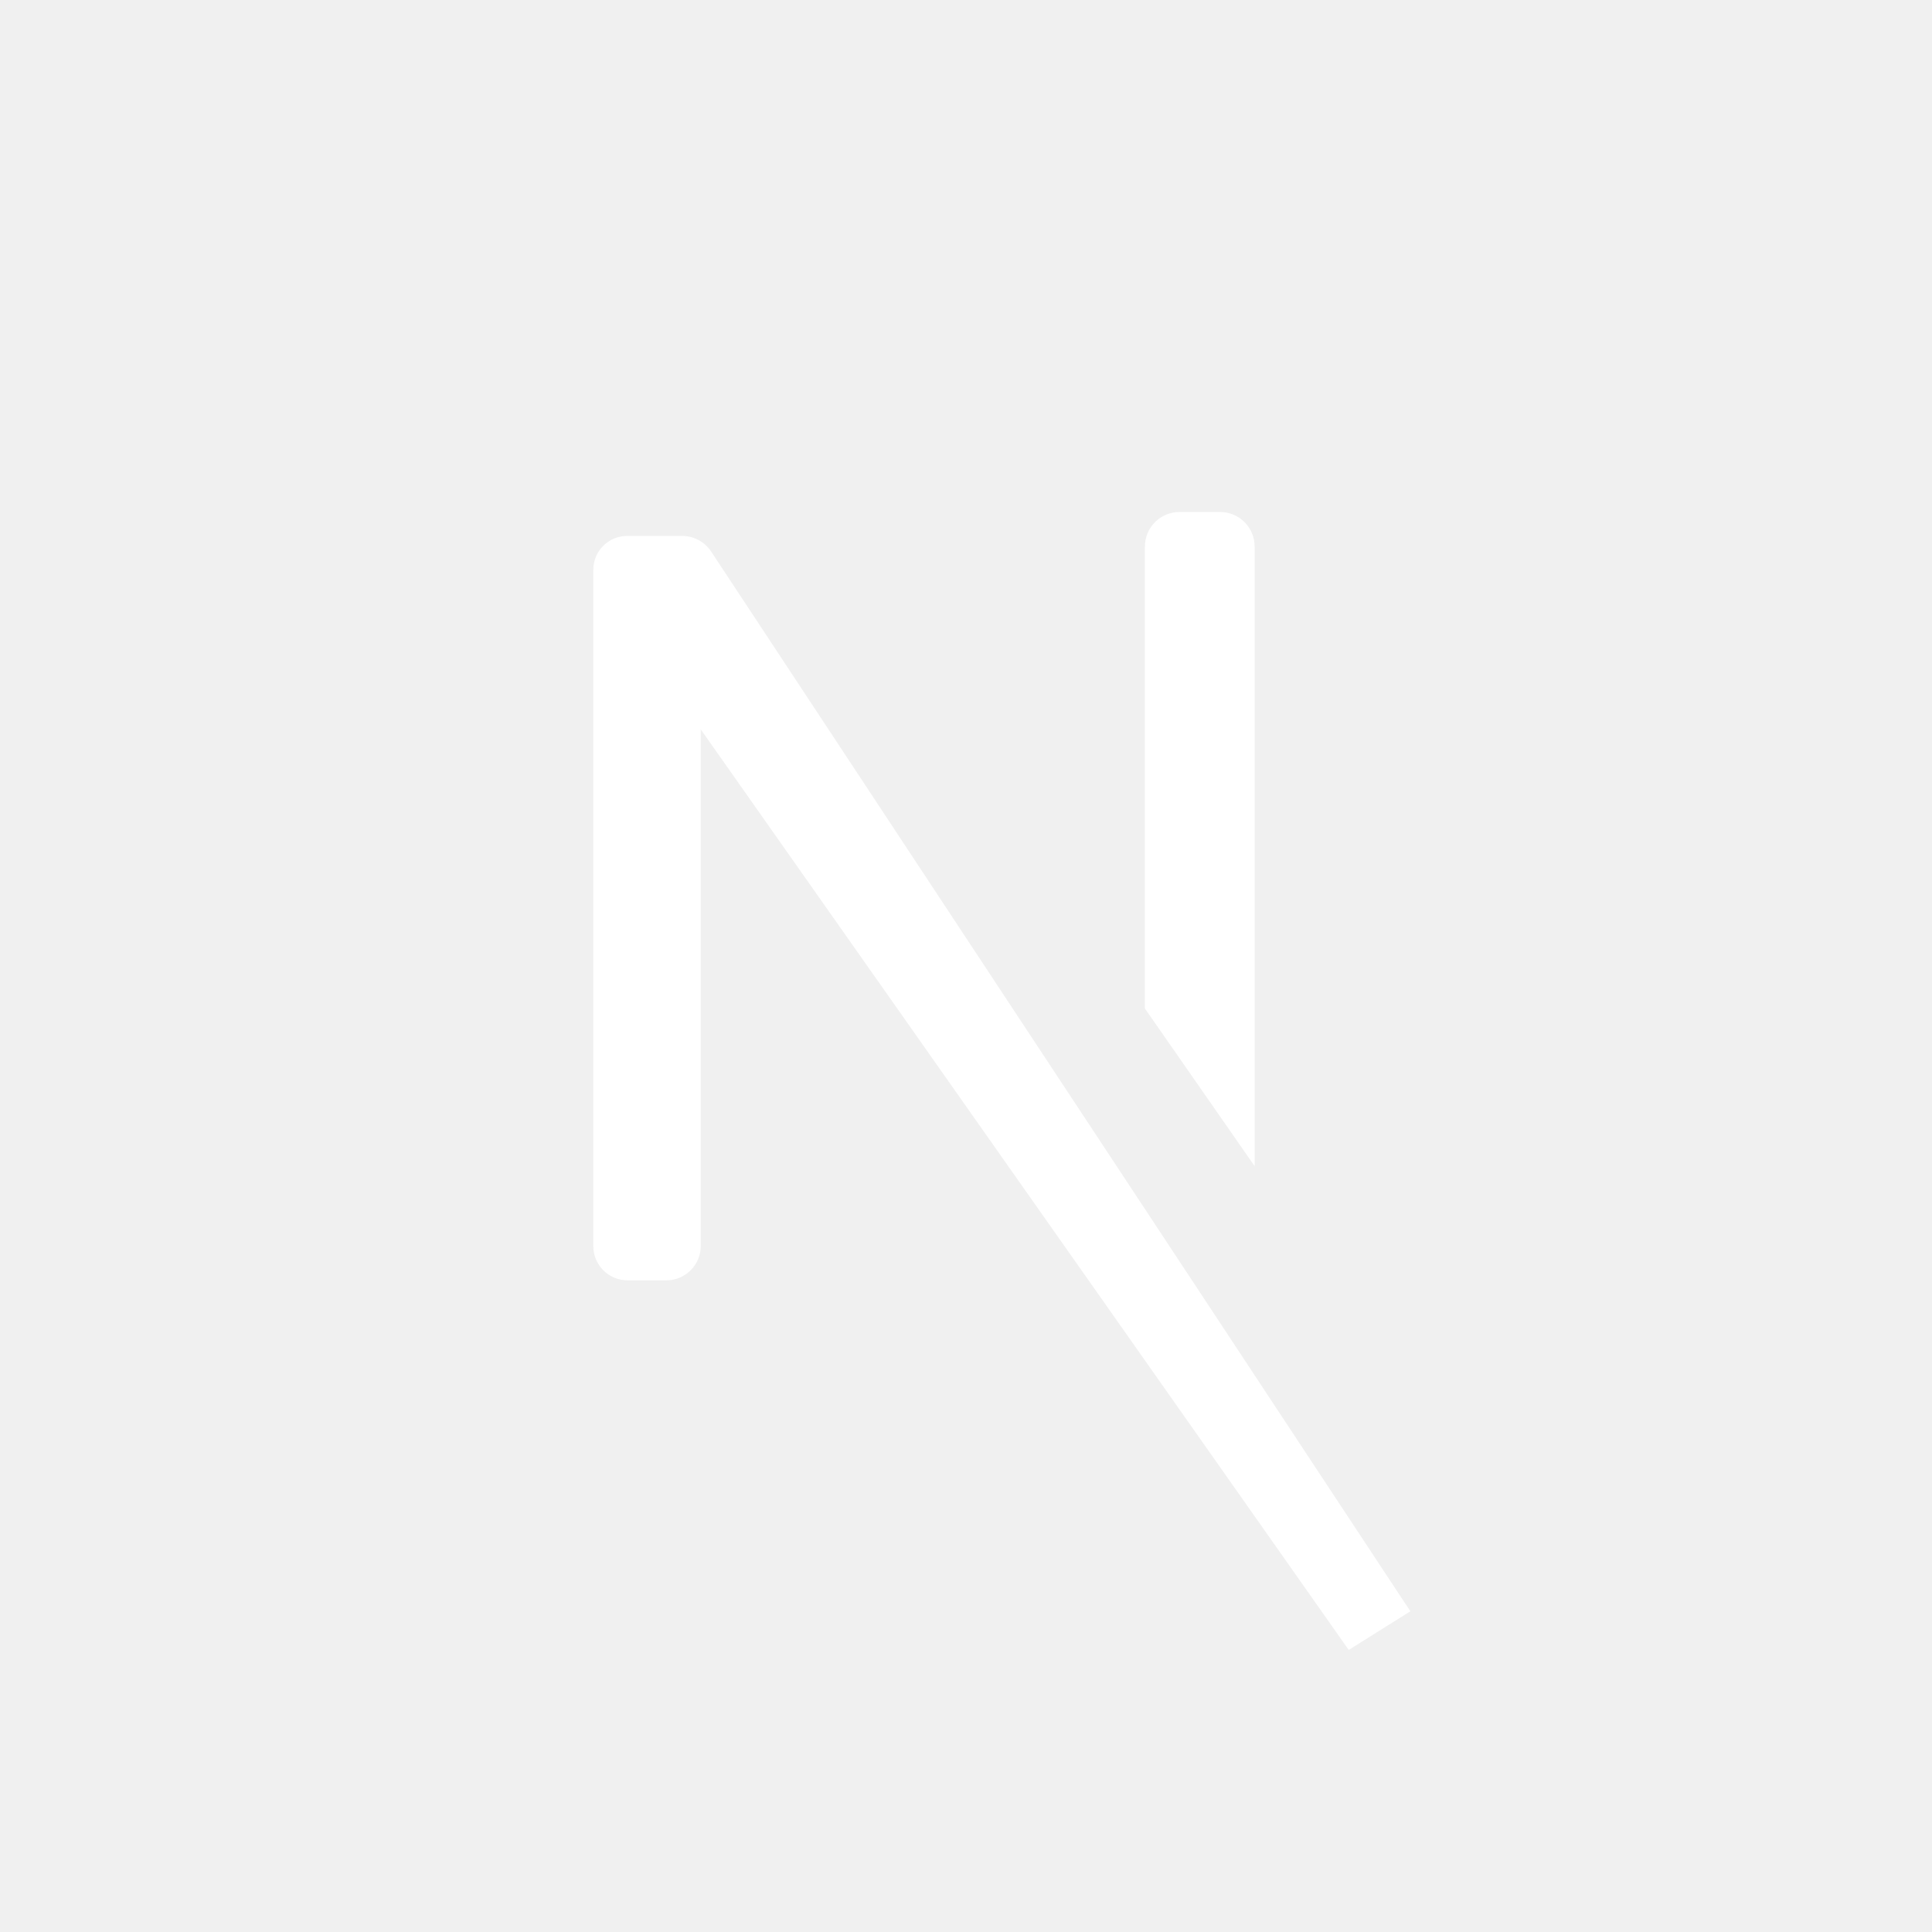
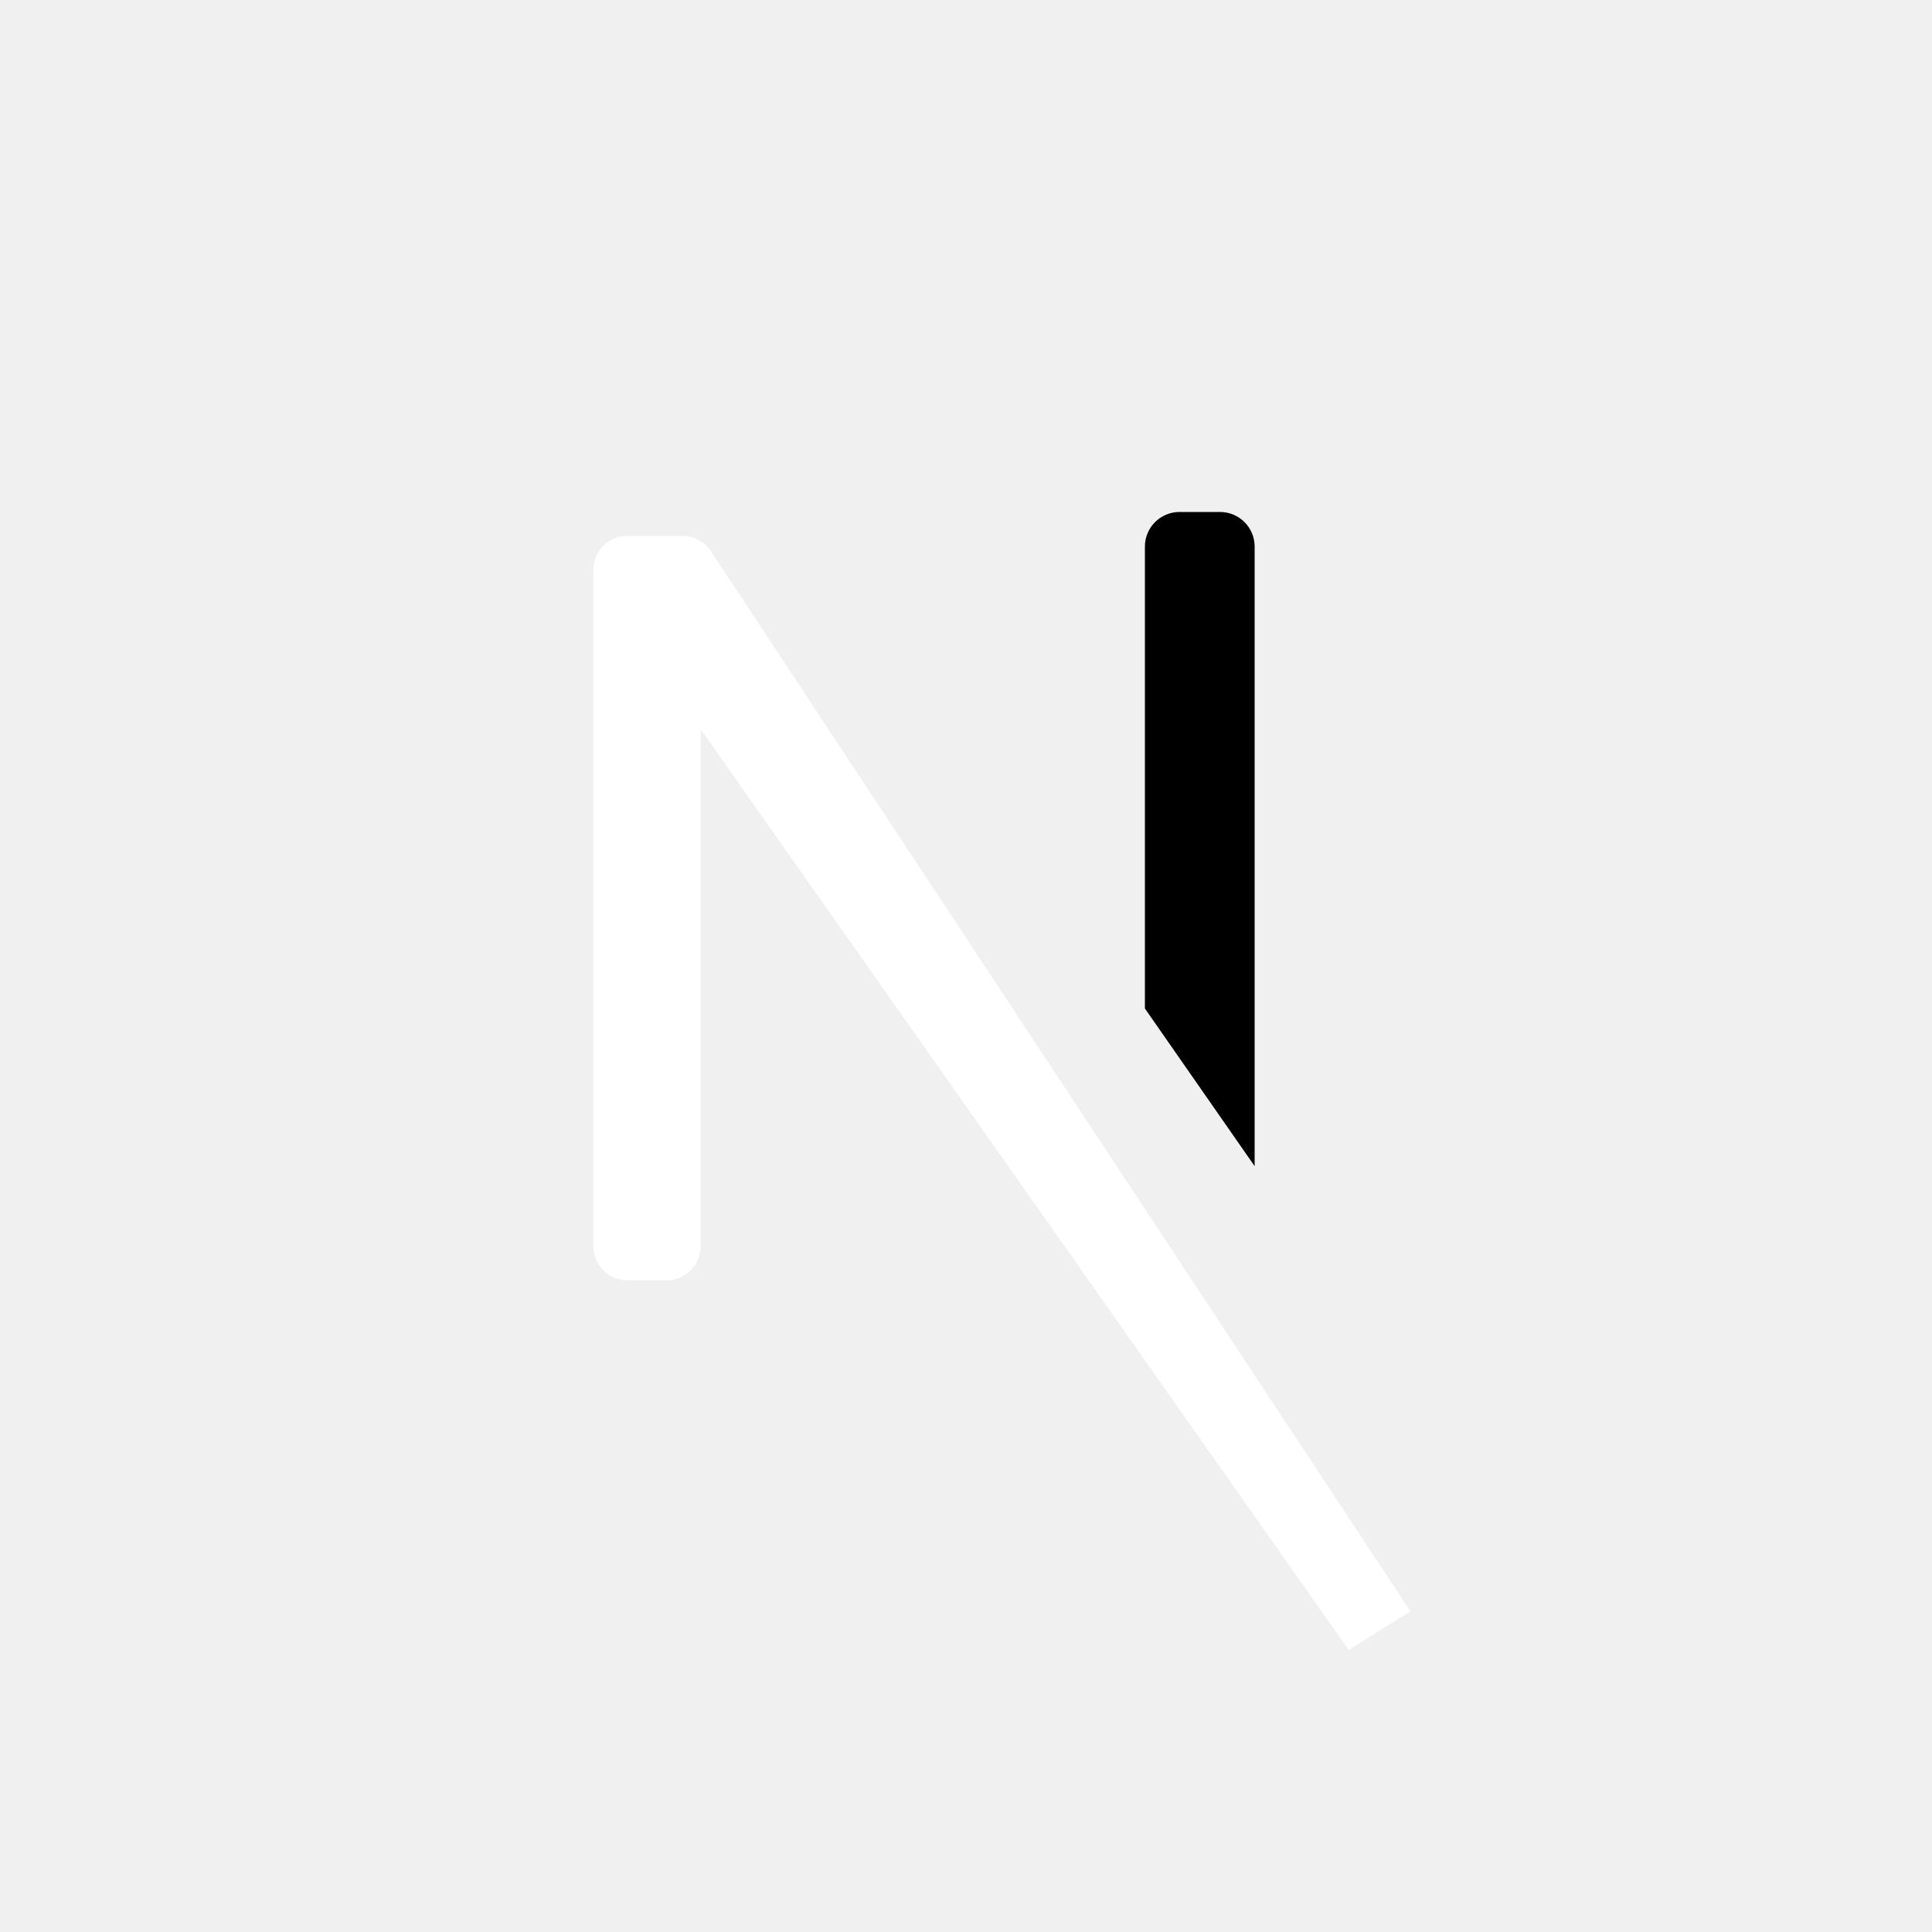
<svg xmlns="http://www.w3.org/2000/svg" viewBox="0 0 100 100">
  <path d="M73,83.4l-3.19,2L36.27,37.75V64.49a1.78,1.78,0,0,1-1.78,1.78h-2a1.77,1.77,0,0,1-1.78-1.78v-35a1.75,1.75,0,0,1,1.75-1.75H35.3a1.8,1.8,0,0,1,1.51.81Z" style="fill:#fff" />
-   <path d="M64.94,28.29V60.36L59.26,52.2V28.29a1.79,1.79,0,0,1,1.79-1.79h2.1A1.79,1.79,0,0,1,64.94,28.29Z" style="fill:#fff" />
+   <path d="M64.94,28.29V60.36L59.26,52.2V28.29a1.79,1.79,0,0,1,1.79-1.79h2.1A1.79,1.79,0,0,1,64.94,28.29Z" style="fill:currentColor" />
</svg>
